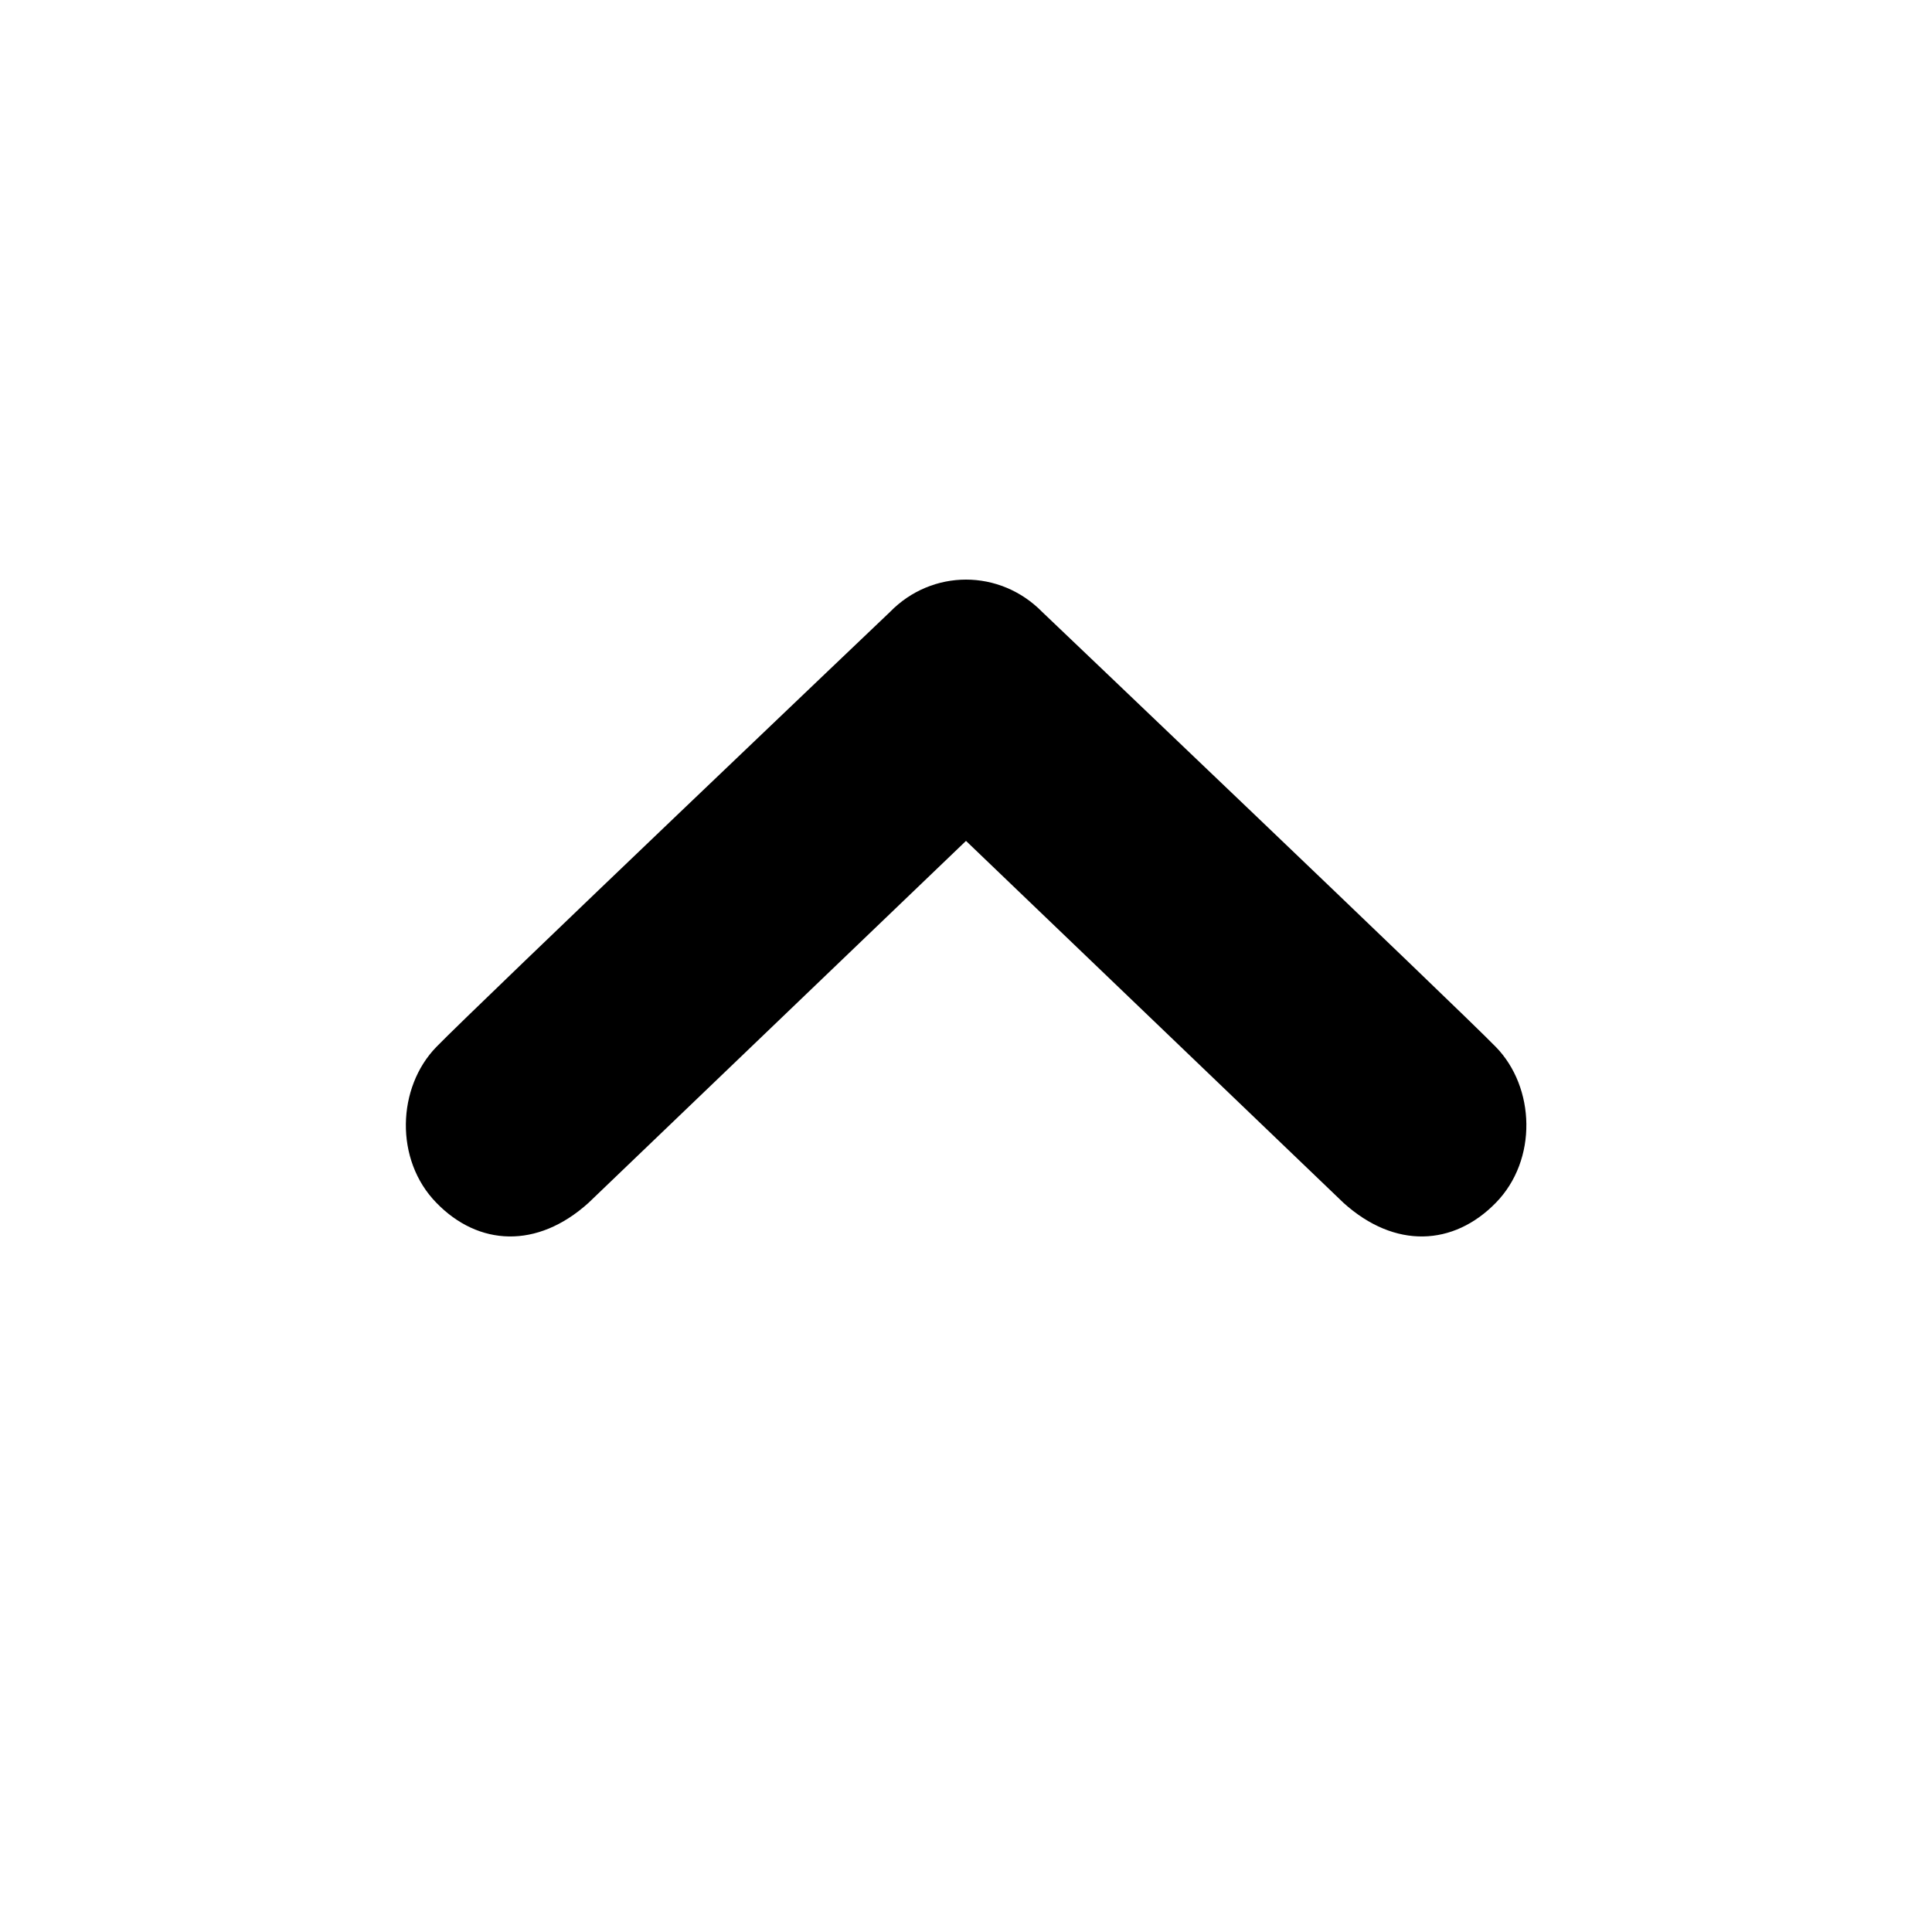
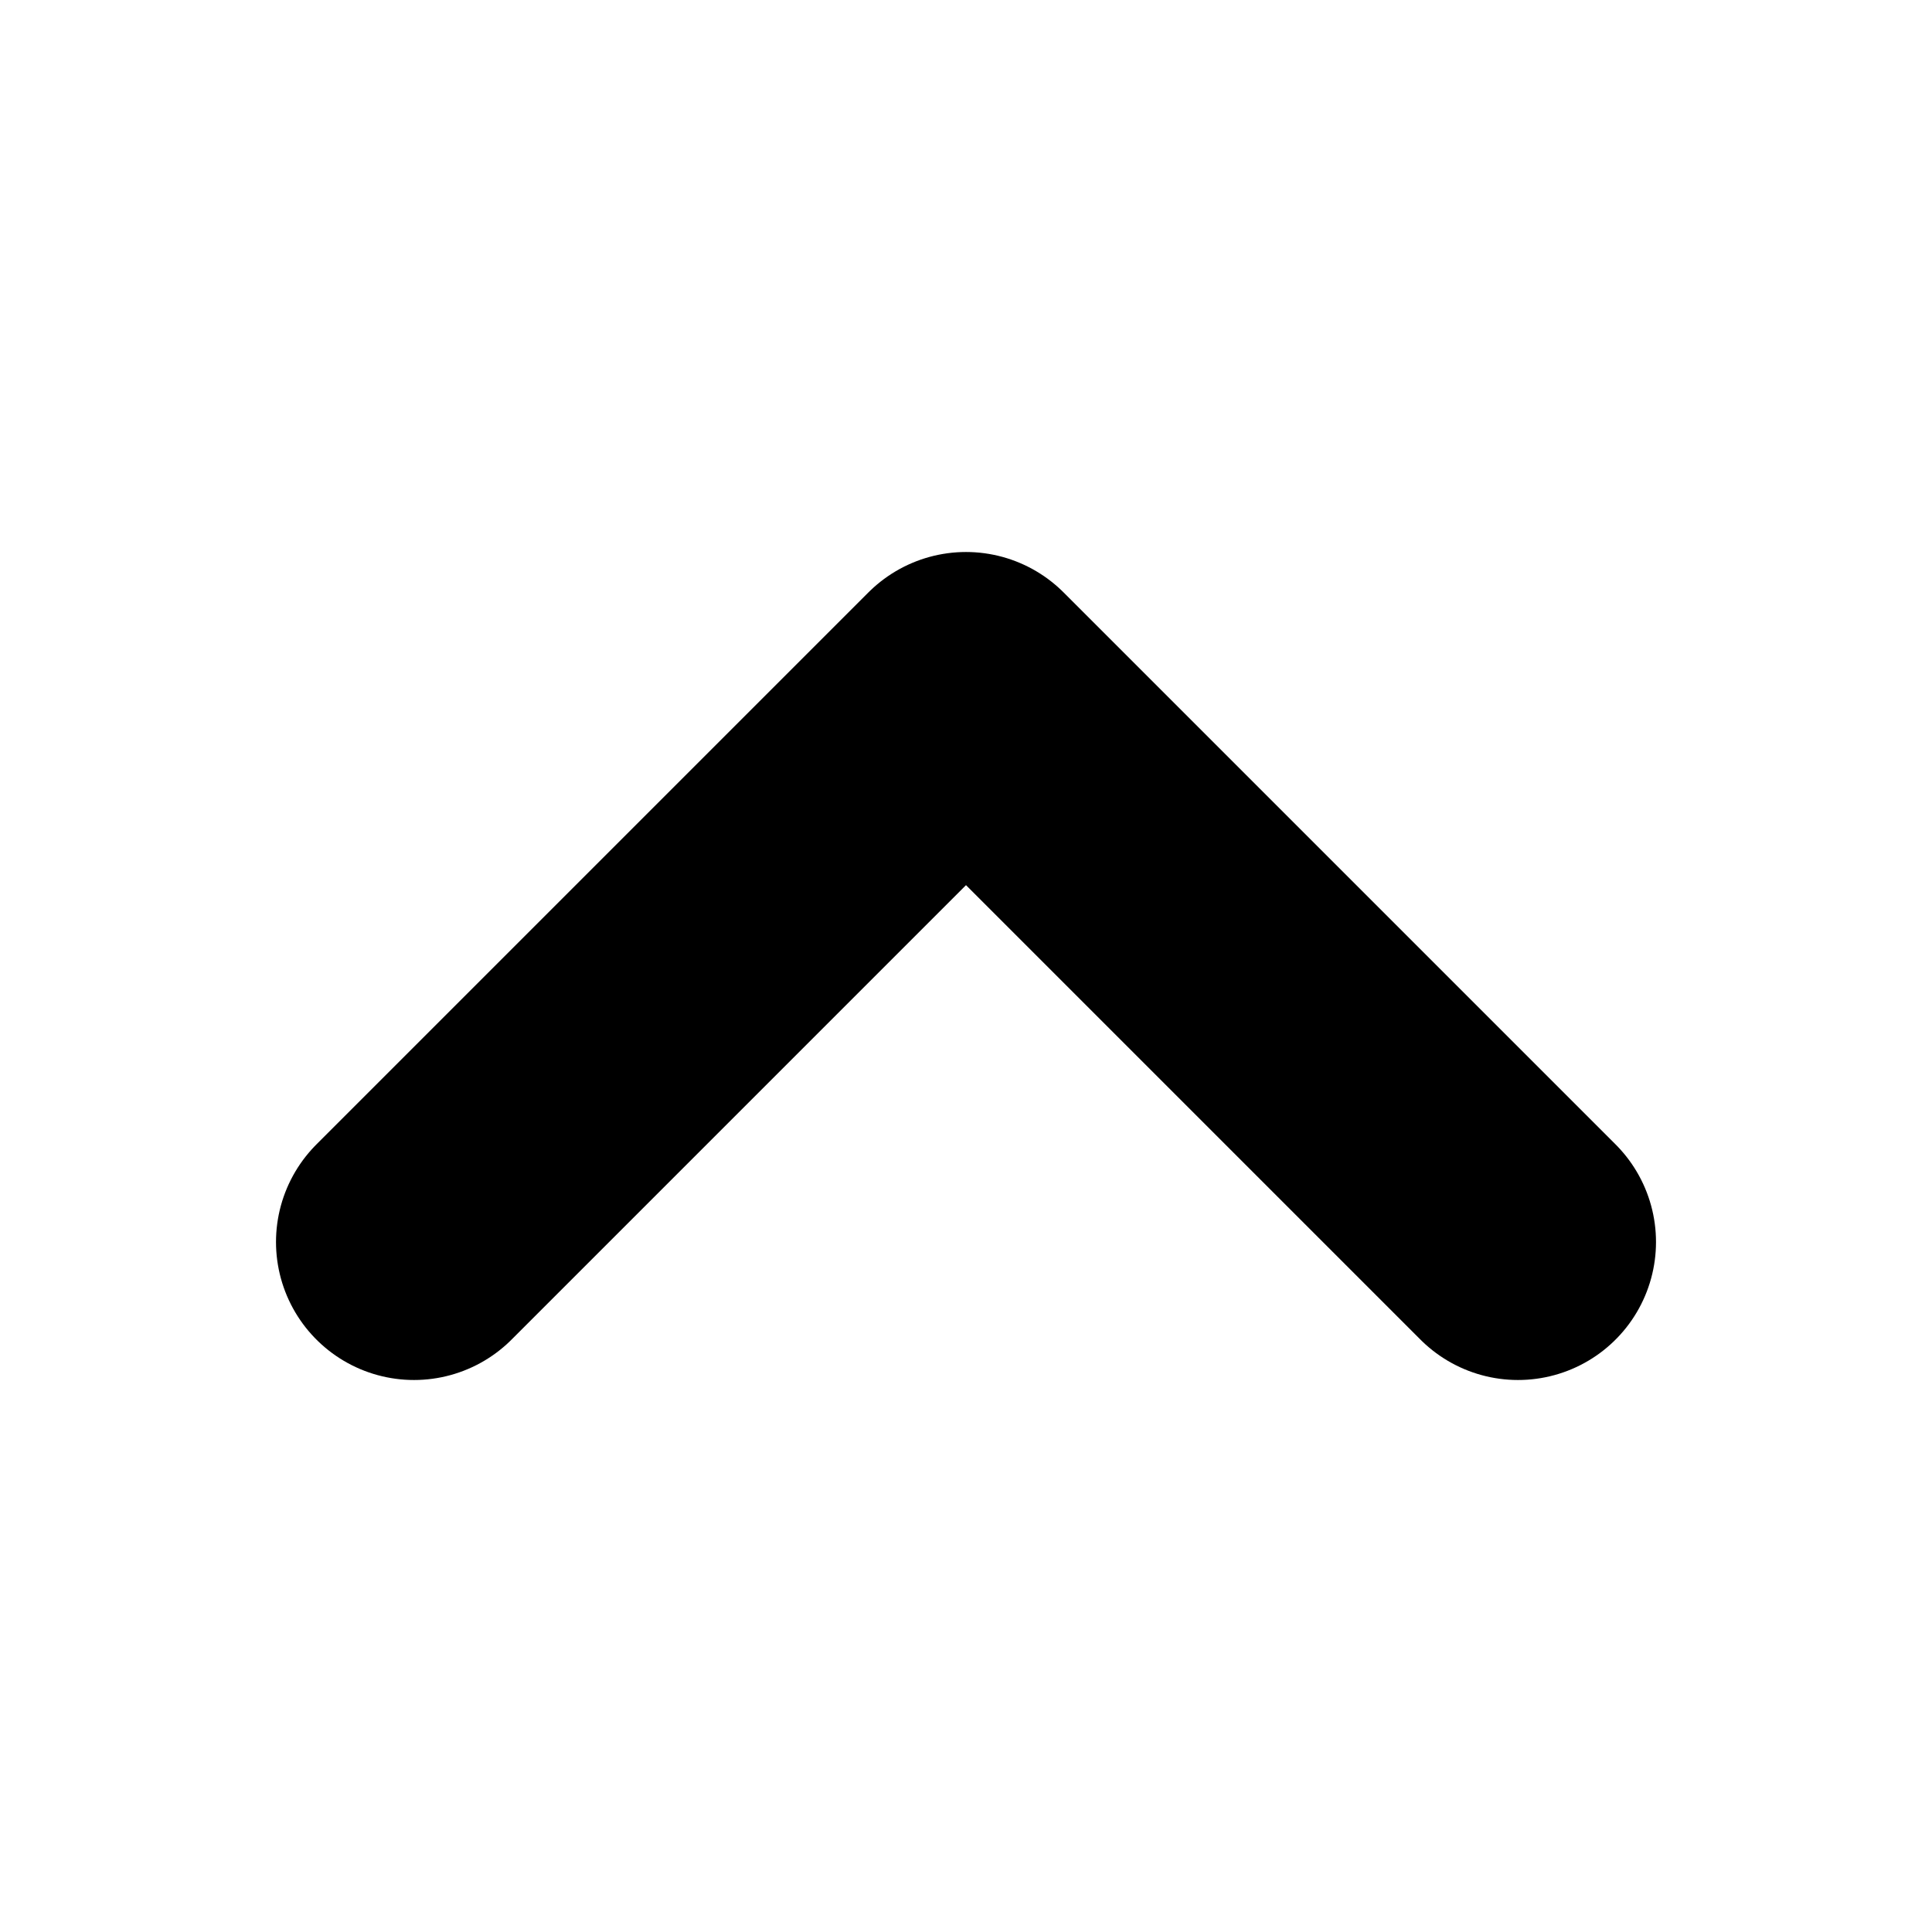
- <svg xmlns="http://www.w3.org/2000/svg" width="64" height="64" viewBox="0 0 20 20">
-   <path d="M15.484,12.452c-0.436,0.446-1.043,0.481-1.576,0L10,8.705l-3.908,3.747c-0.533,0.481-1.141,0.446-1.574,0  c-0.436-0.445-0.408-1.197,0-1.615c0.406-0.418,4.695-4.502,4.695-4.502C9.43,6.112,9.715,6,10,6s0.57,0.112,0.789,0.335  c0,0,4.287,4.084,4.695,4.502C15.893,11.255,15.92,12.007,15.484,12.452z" />
+ <svg xmlns="http://www.w3.org/2000/svg" width="64" height="64" viewBox="0 0 28 28" fill="none" stroke-width="4" stroke="#000" stroke-linejoin="round" stroke-linecap="round">
+   <path d="M6 18 14 10 22 18" />
</svg>
